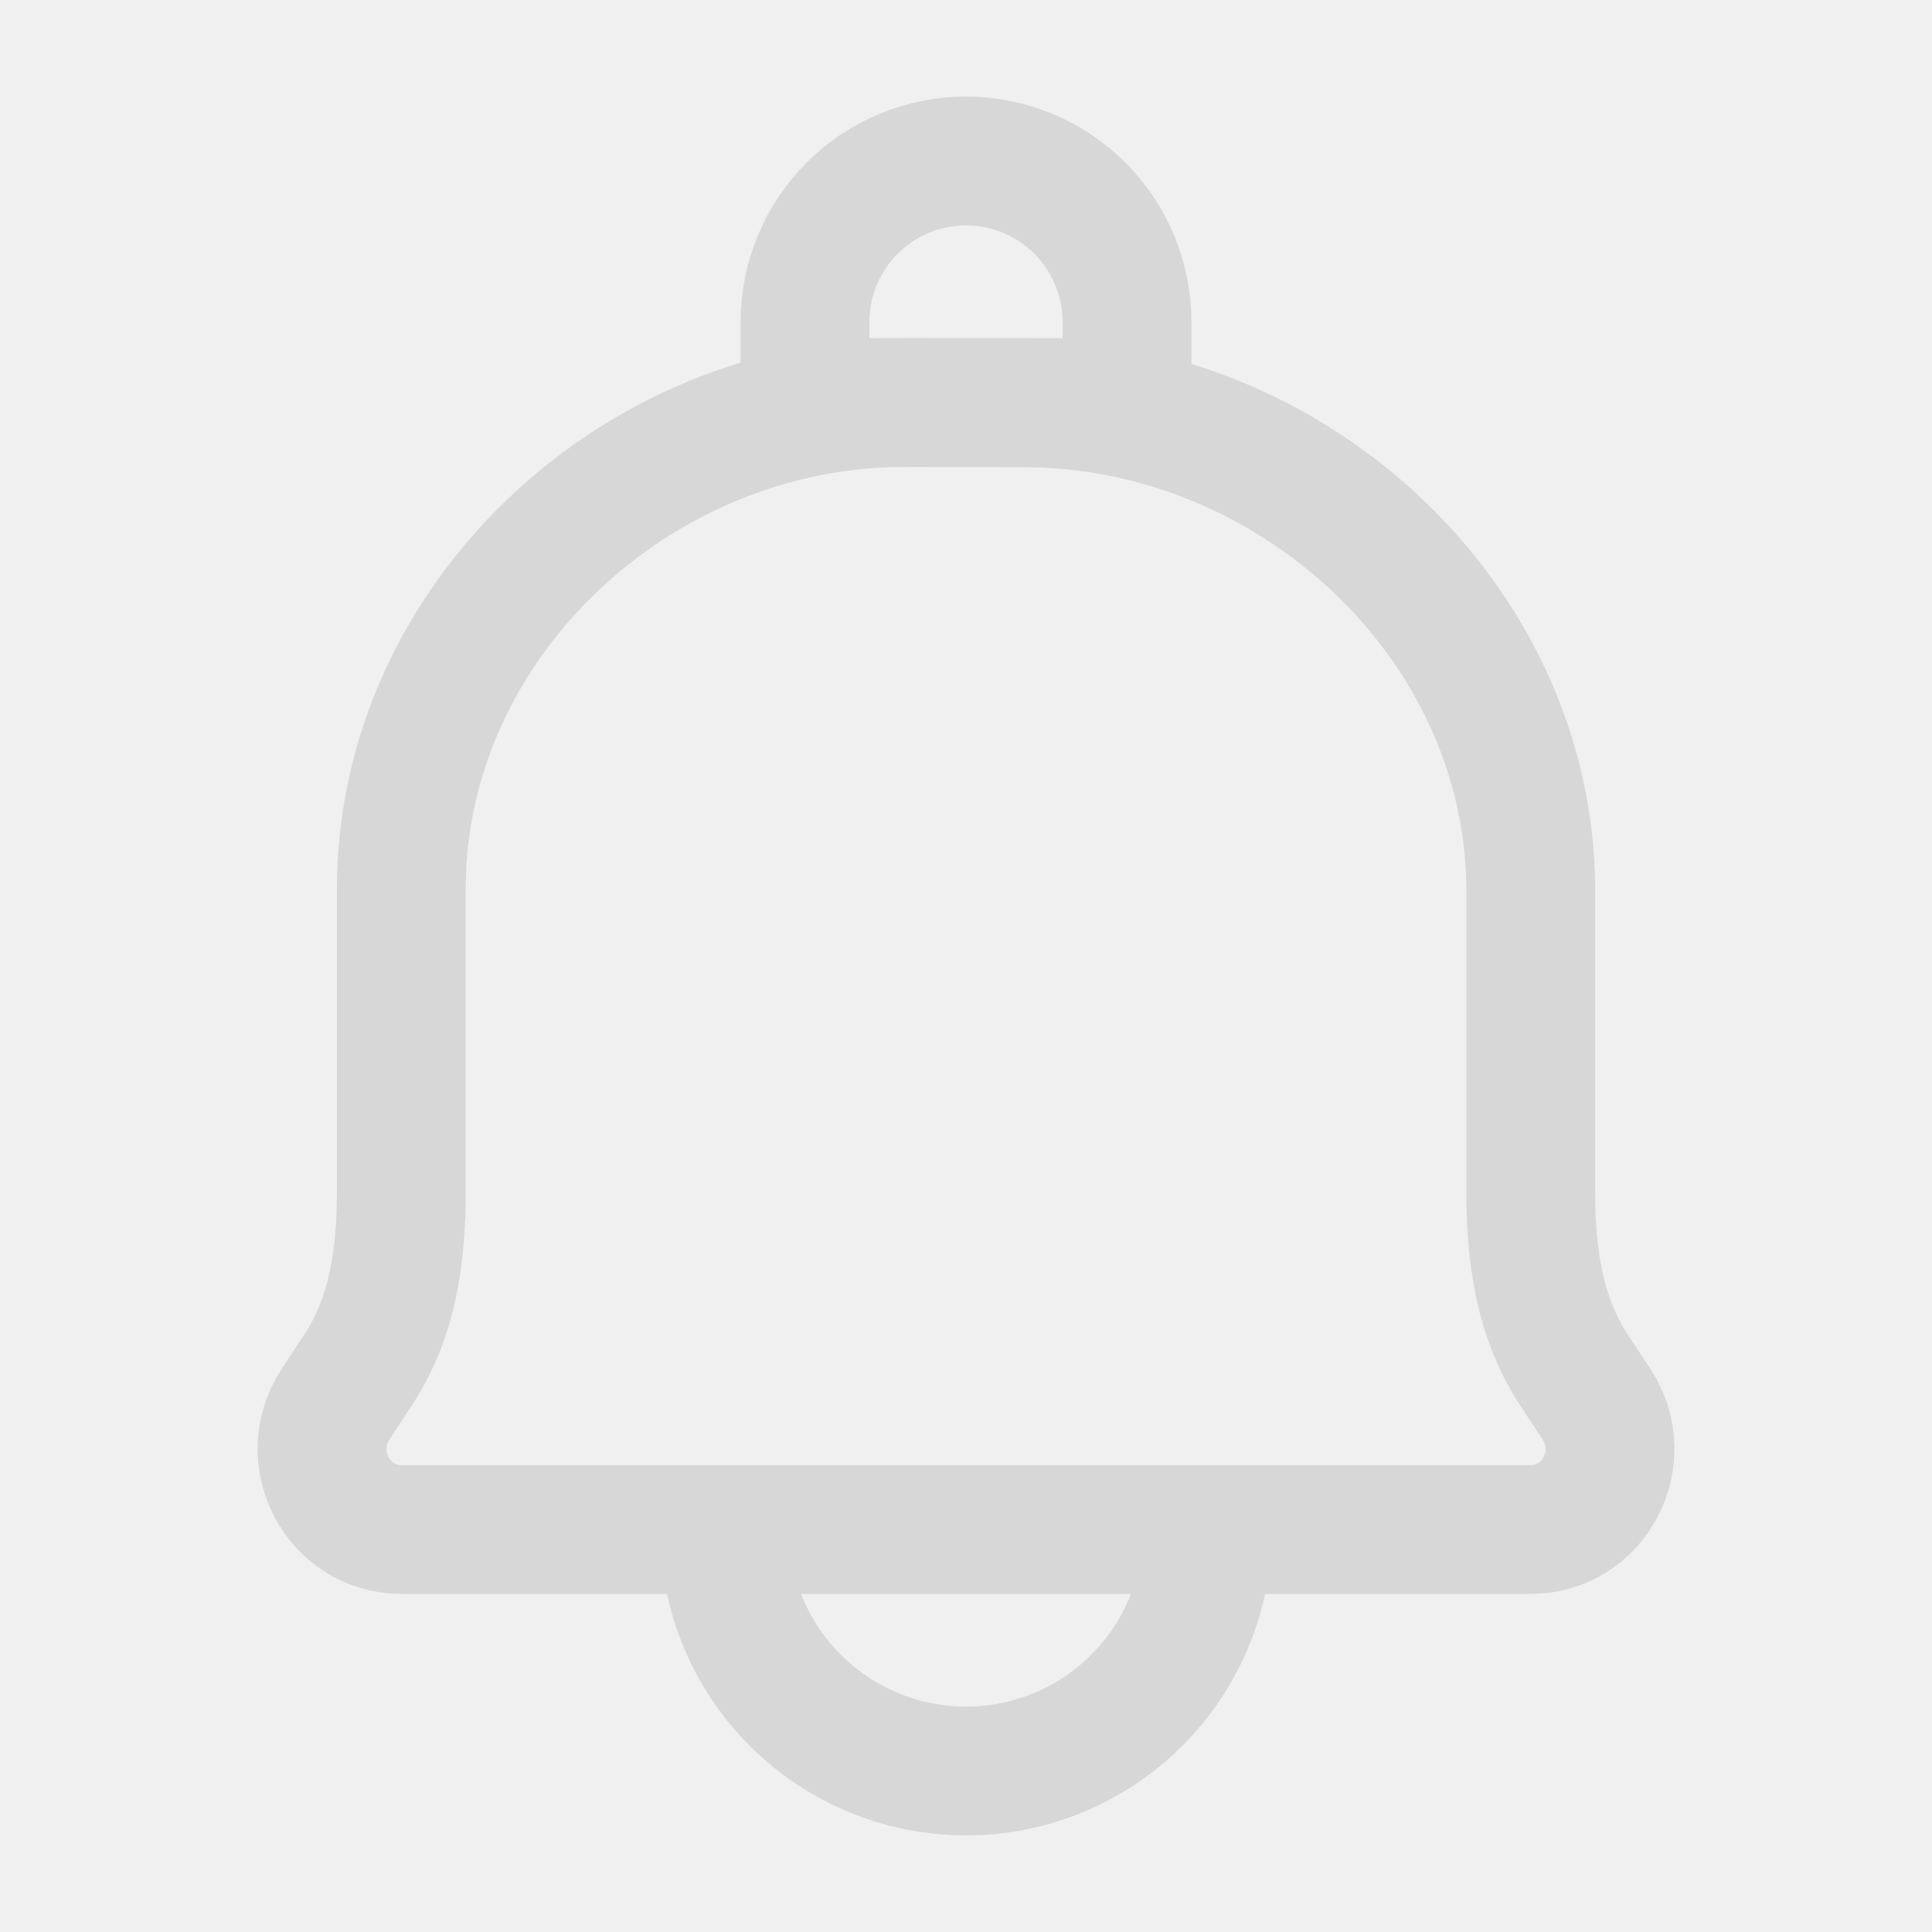
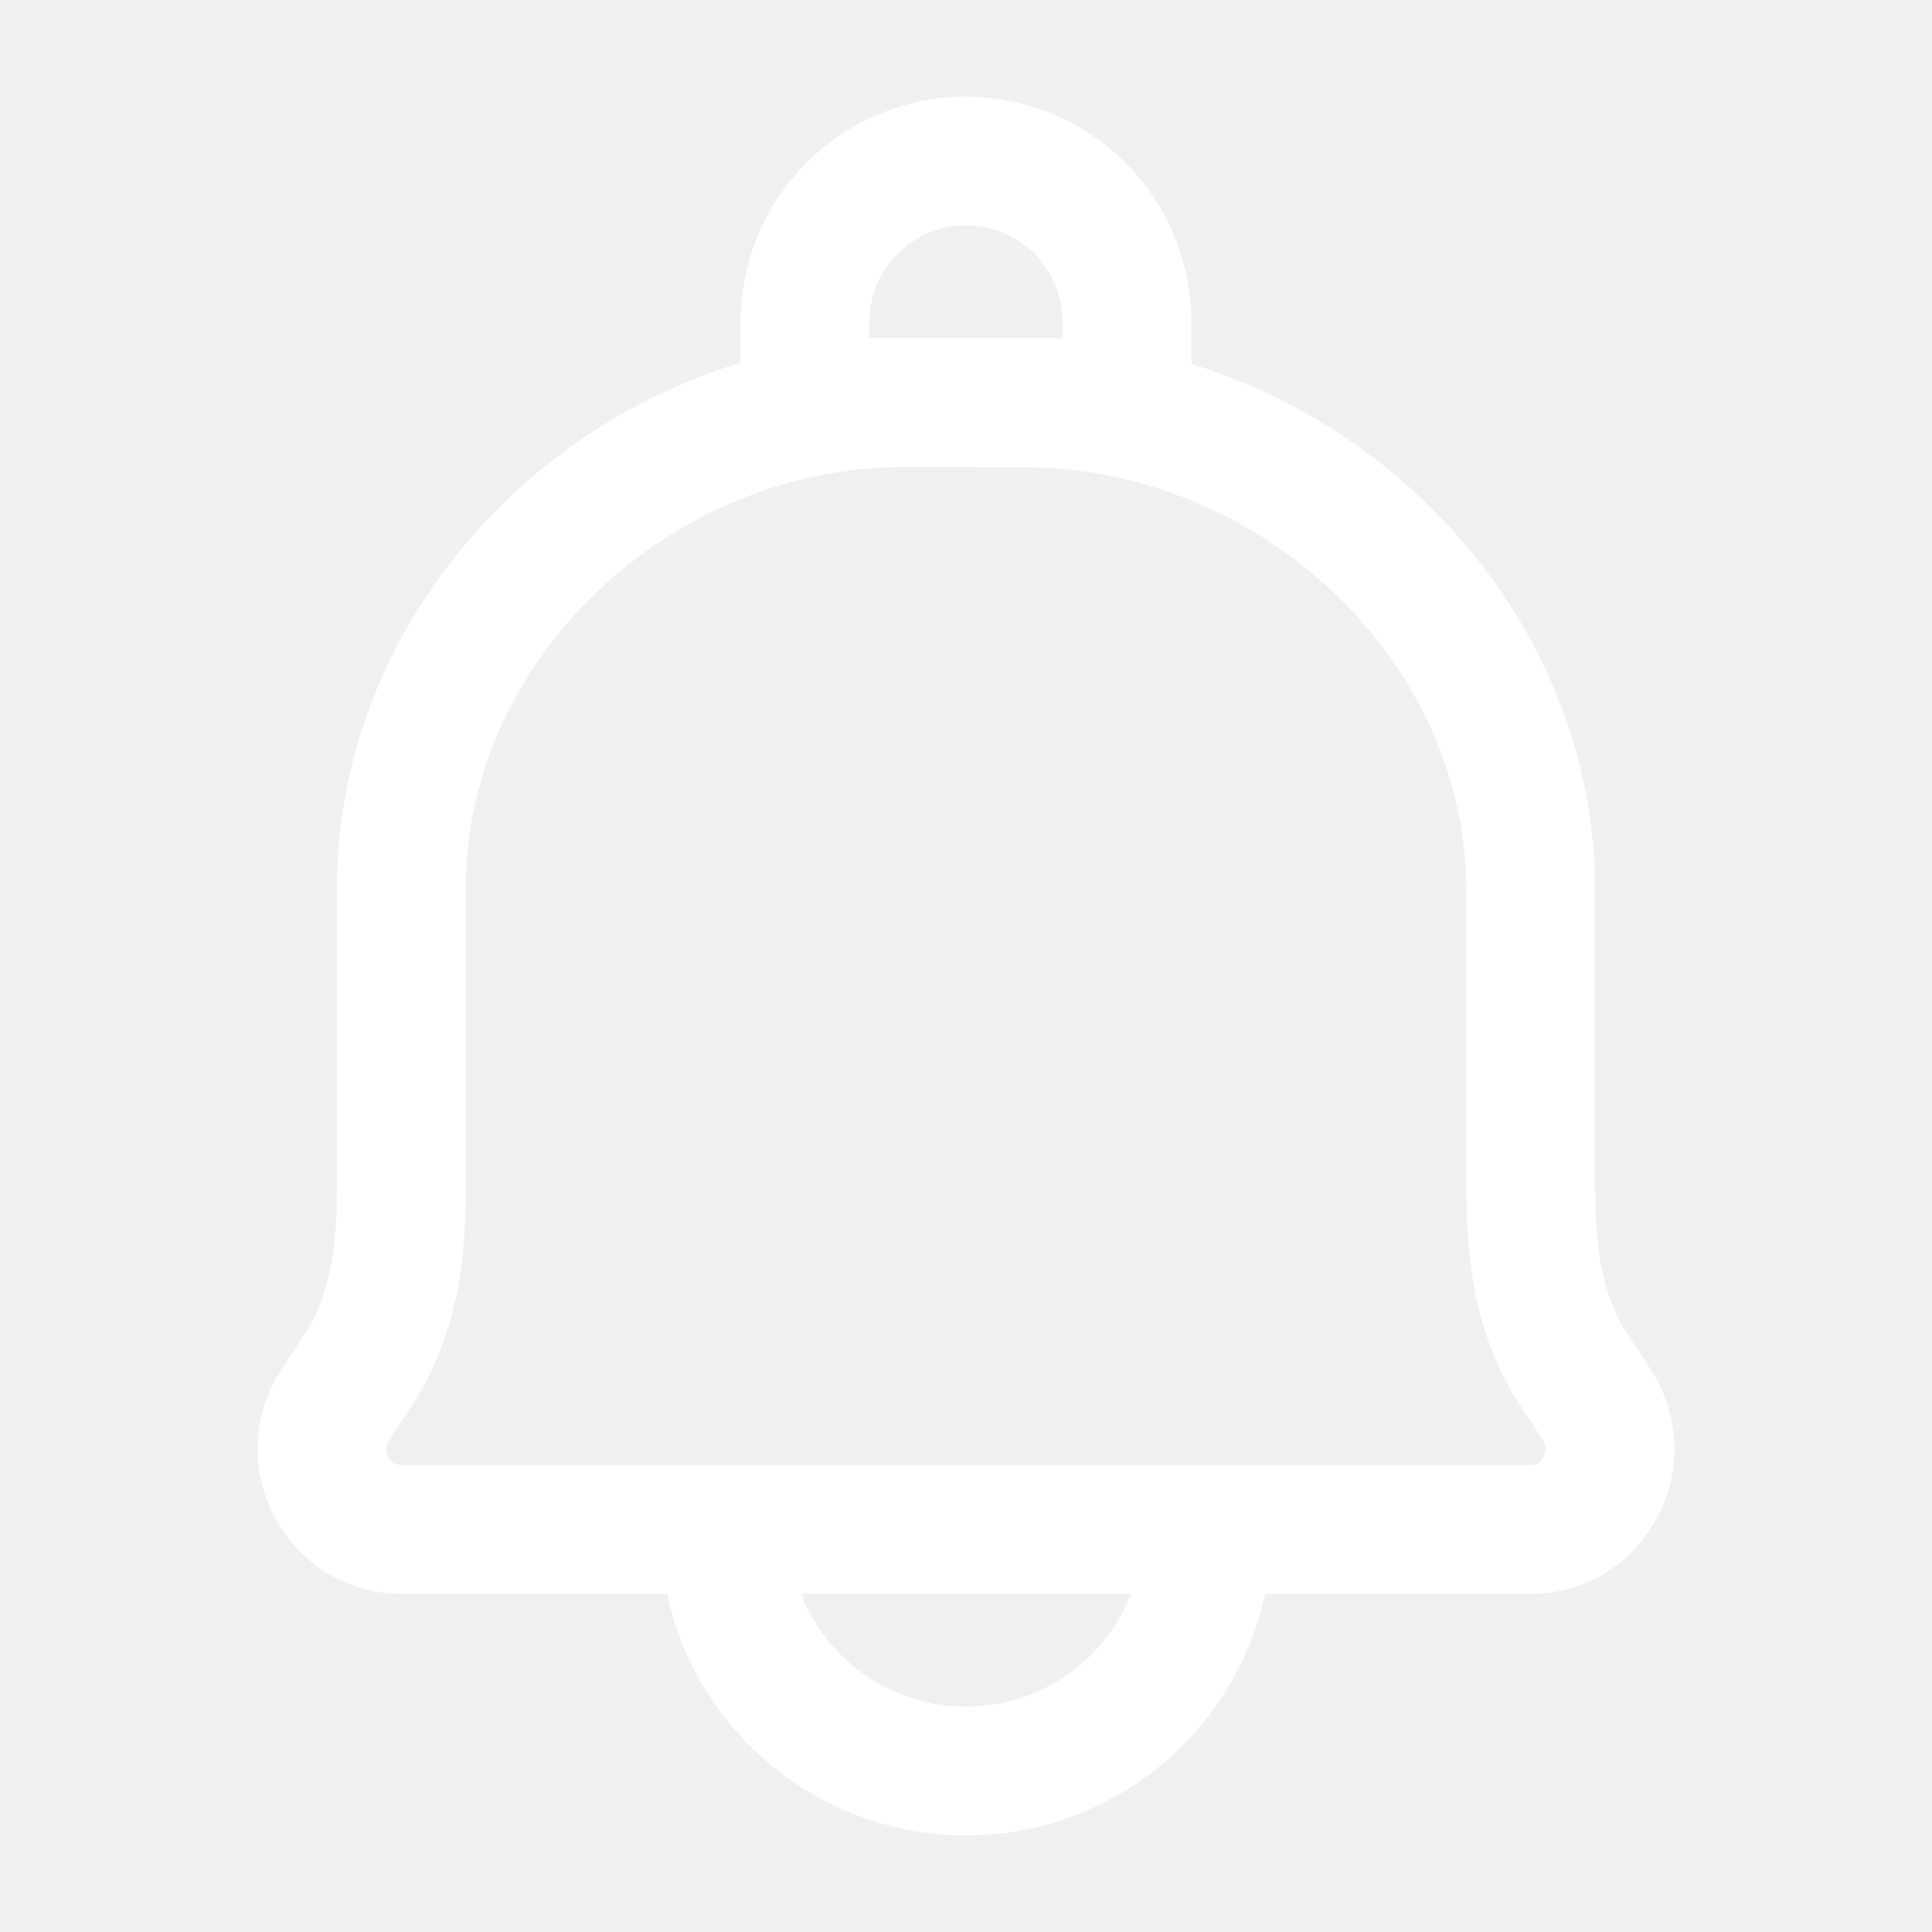
- <svg xmlns="http://www.w3.org/2000/svg" width="45" height="45" viewBox="0 0 45 45" fill="none">
-   <path d="M28.126 35.625C28.126 37.117 27.533 38.548 26.478 39.602C25.423 40.657 23.992 41.25 22.501 41.25C21.009 41.25 19.578 40.657 18.523 39.602C17.468 38.548 16.876 37.117 16.876 35.625M23.852 9.381L21.104 9.375C14.834 9.36 9.391 14.454 9.348 20.625V27.731C9.348 29.212 9.16 30.658 8.352 31.89L7.814 32.711C6.994 33.956 7.876 35.625 9.348 35.625H35.654C37.126 35.625 38.005 33.956 37.188 32.711L36.649 31.89C35.843 30.658 35.654 29.211 35.654 27.729V20.627C35.579 14.454 30.122 9.396 23.852 9.381V9.381Z" stroke="#D7D7D7" stroke-width="3" stroke-linecap="round" stroke-linejoin="round" />
-   <path d="M22.5 3.75C23.495 3.75 24.448 4.145 25.152 4.848C25.855 5.552 26.25 6.505 26.25 7.5V9.375H18.75V7.5C18.75 6.505 19.145 5.552 19.848 4.848C20.552 4.145 21.505 3.75 22.5 3.75Z" stroke="#D7D7D7" stroke-width="3" stroke-linecap="round" stroke-linejoin="round" />
+ <svg xmlns="http://www.w3.org/2000/svg" width="60" height="60" viewBox="0 0 60 60" fill="none">
+   <path d="M37.501 47.5C37.501 49.489 36.711 51.397 35.304 52.803C33.898 54.21 31.99 55 30.001 55C28.012 55 26.104 54.21 24.698 52.803C23.291 51.397 22.501 49.489 22.501 47.5M31.803 12.508L28.138 12.5C19.778 12.48 12.521 19.273 12.463 27.5V36.975C12.463 38.95 12.213 40.877 11.136 42.52L10.418 43.615C9.326 45.275 10.501 47.5 12.463 47.5H47.538C49.501 47.5 50.673 45.275 49.583 43.615L48.866 42.52C47.791 40.877 47.538 38.947 47.538 36.972V27.503C47.438 19.273 40.163 12.527 31.803 12.508V12.508Z" stroke="white" stroke-width="4" stroke-linecap="round" stroke-linejoin="round" />
+   <path d="M30 5C31.326 5 32.598 5.527 33.535 6.464C34.473 7.402 35 8.674 35 10V12.5H25V10C25 8.674 25.527 7.402 26.465 6.464C27.402 5.527 28.674 5 30 5Z" stroke="white" stroke-width="4" stroke-linecap="round" stroke-linejoin="round" />
</svg>
